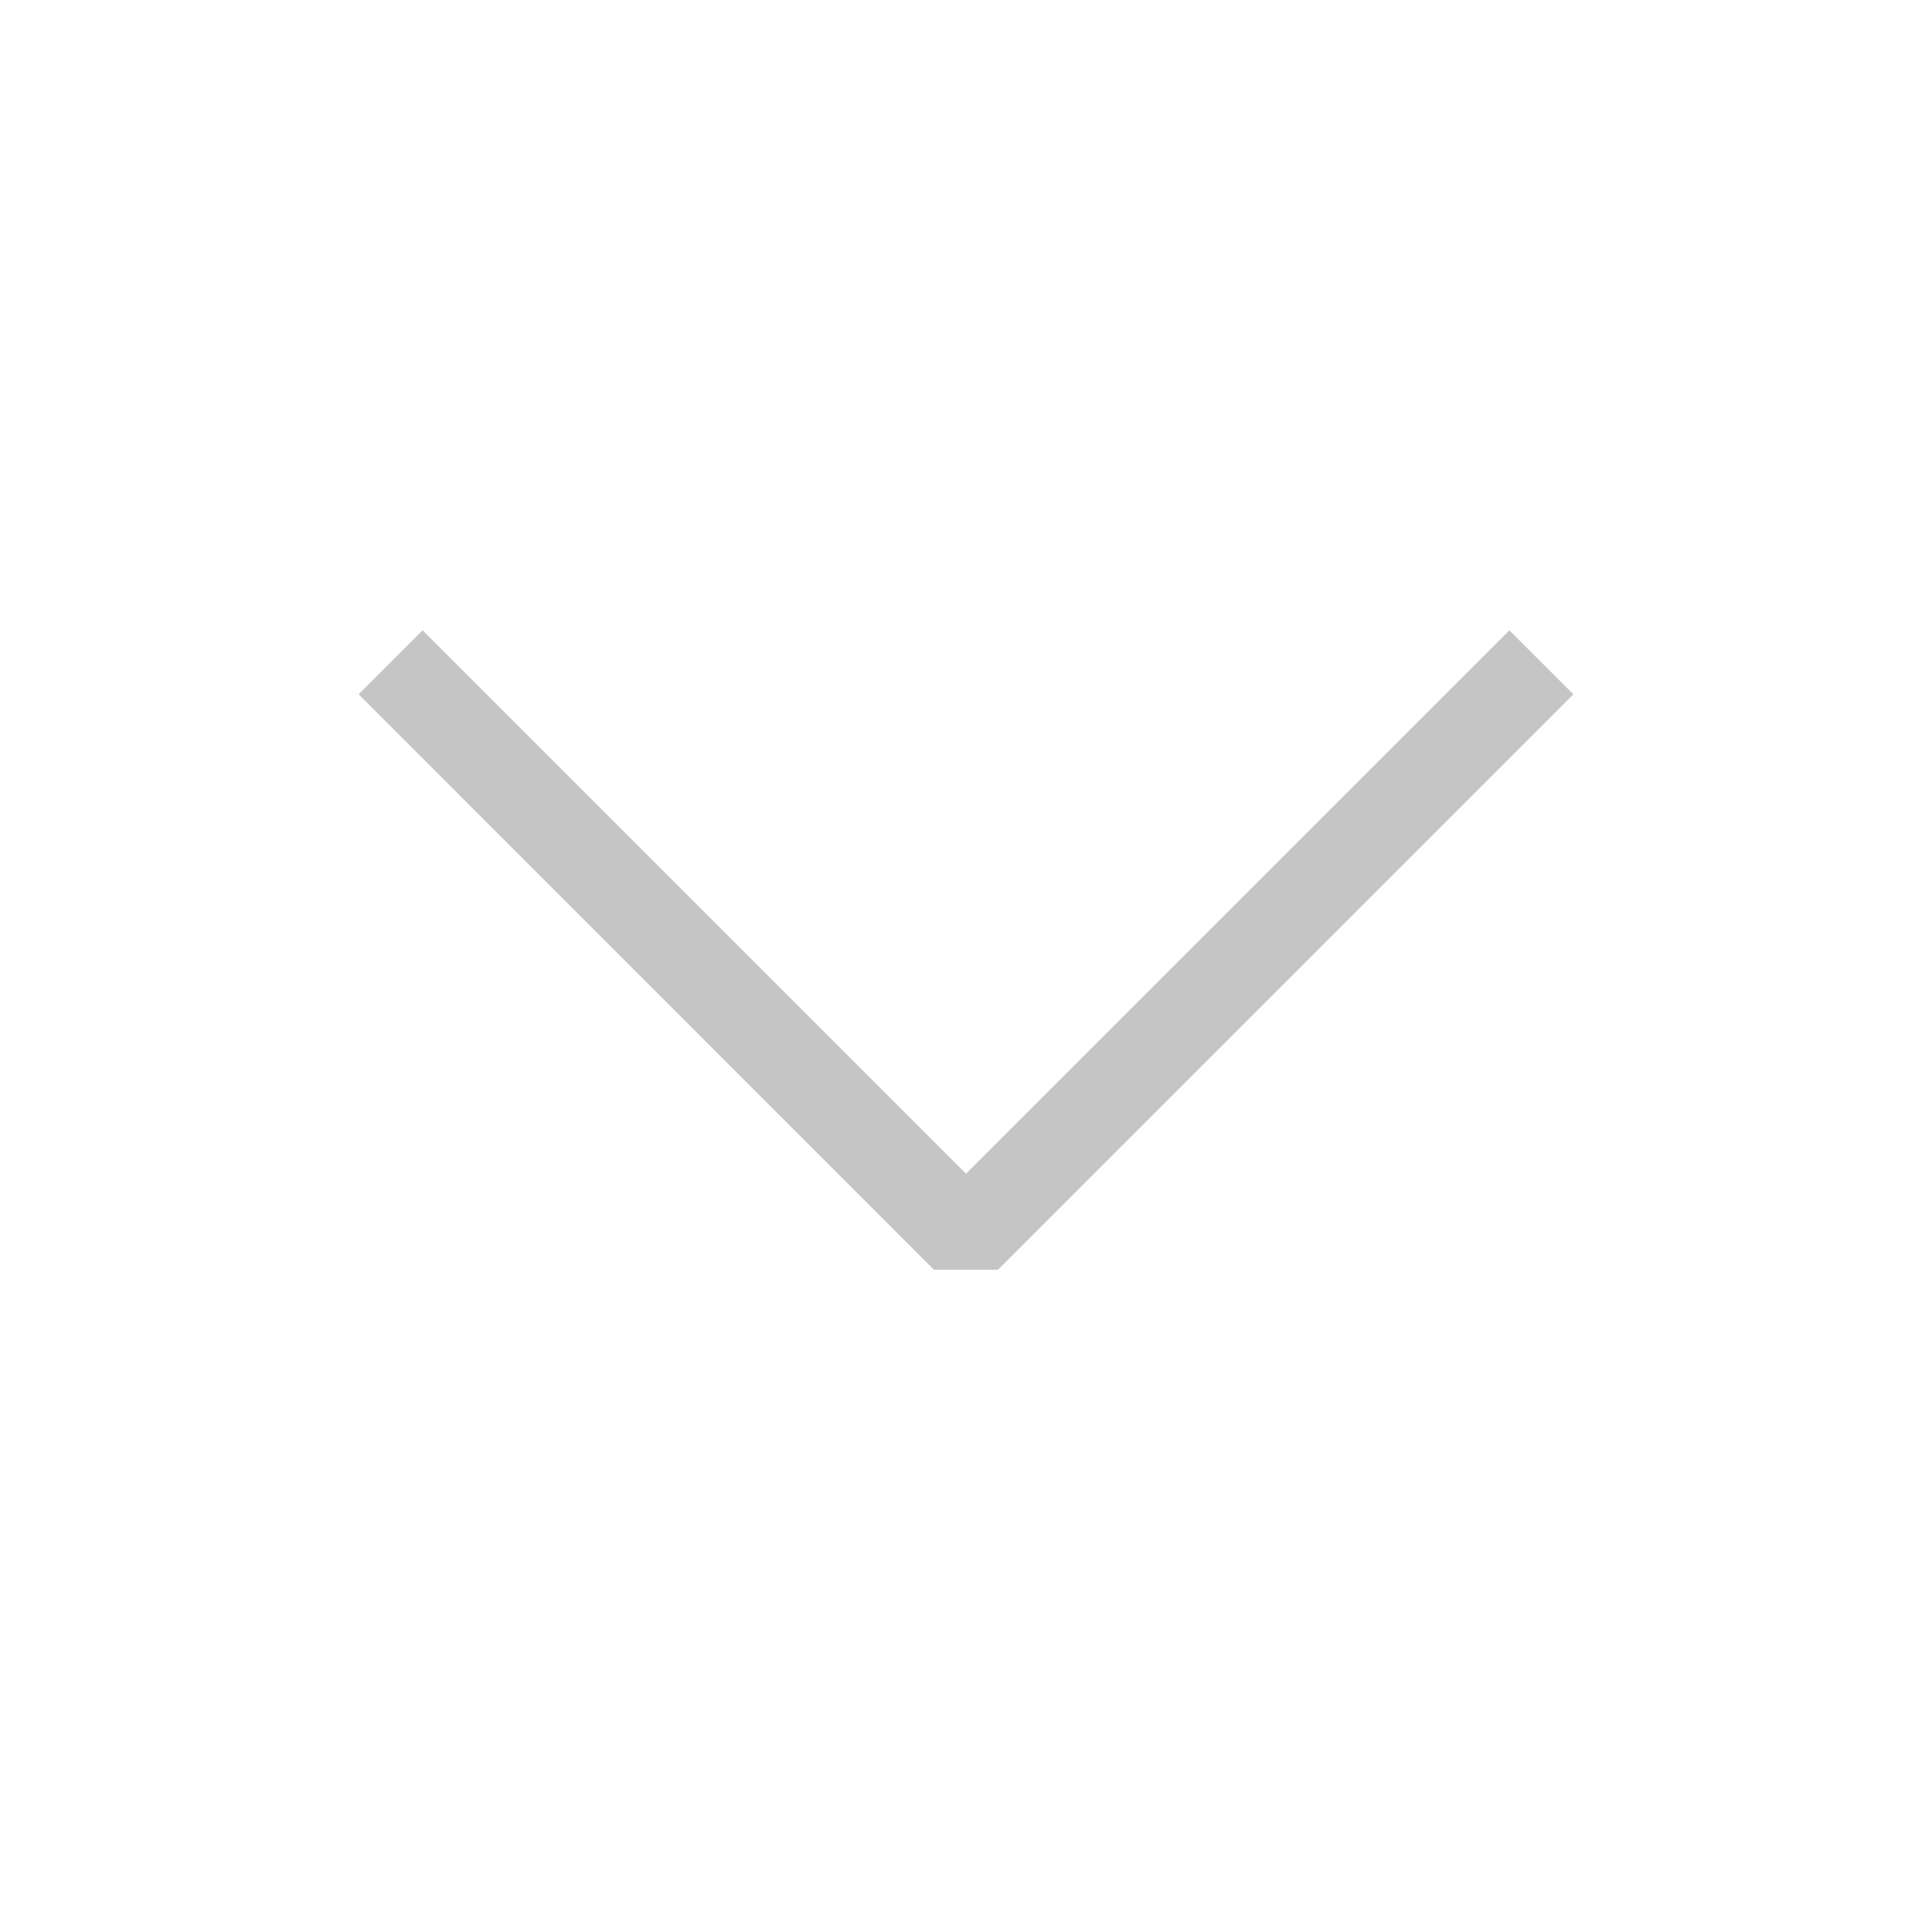
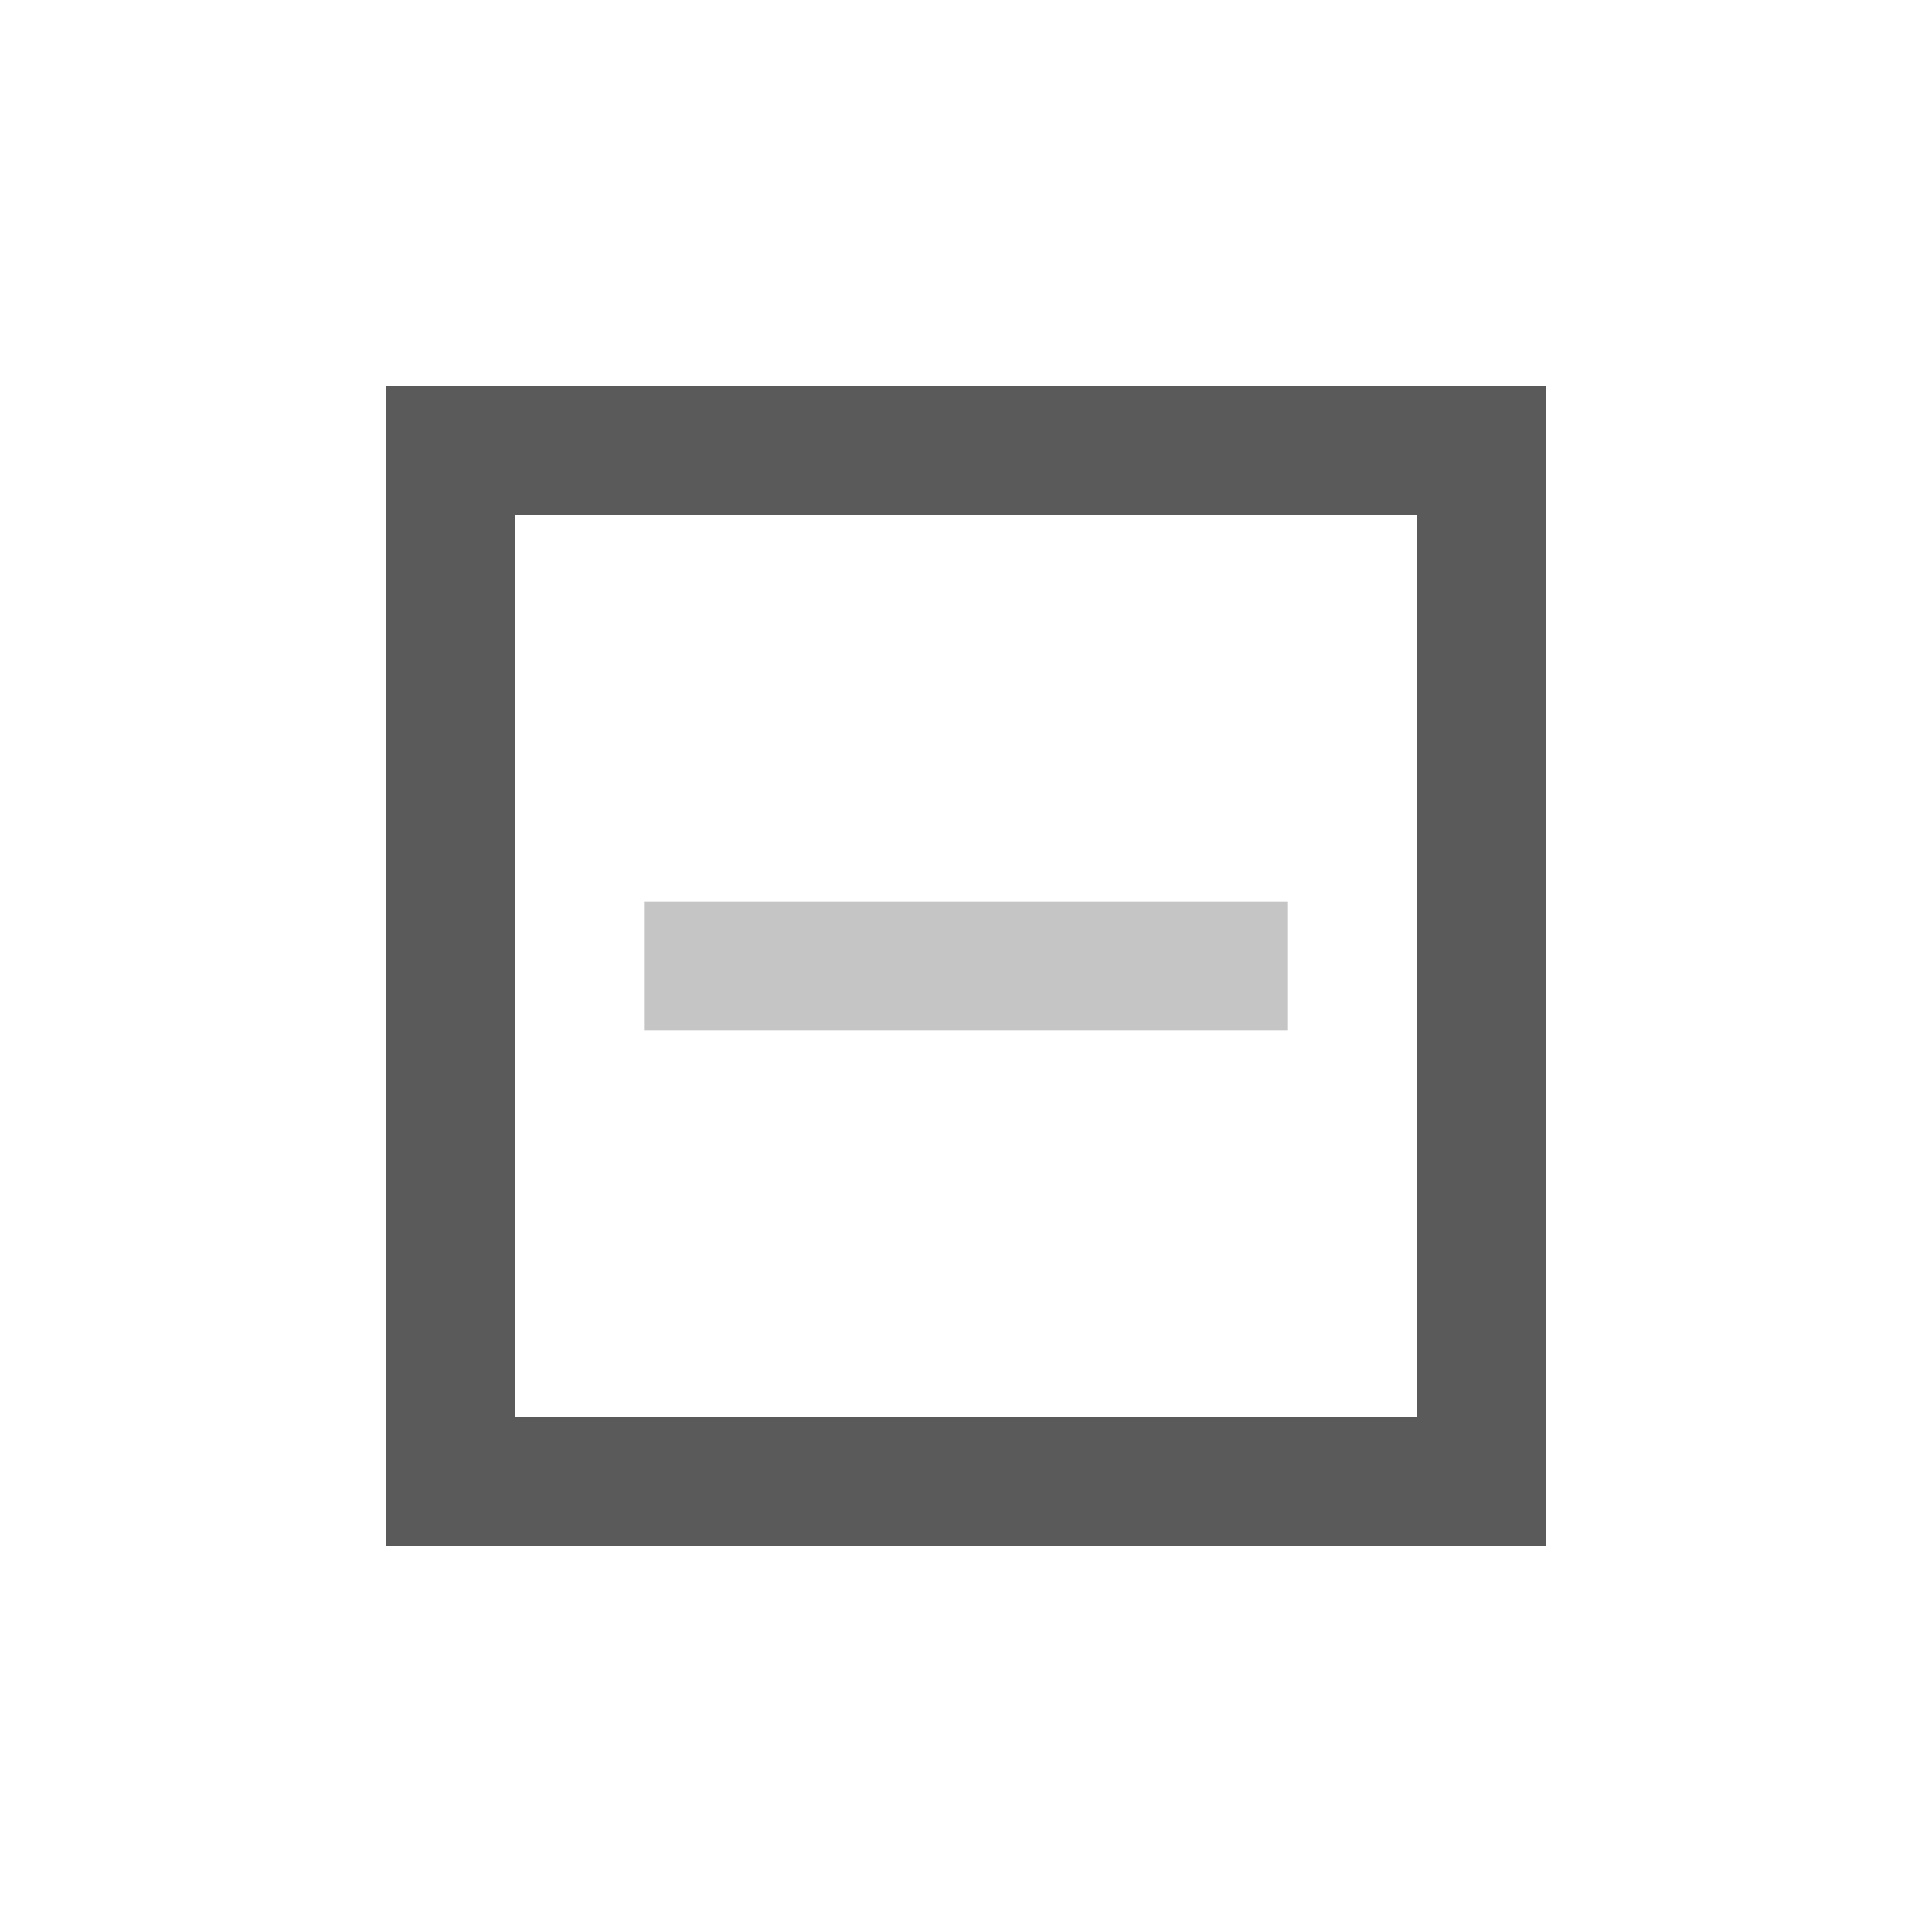
- <svg xmlns="http://www.w3.org/2000/svg" width="16" height="16" viewBox="0 0 16 16" fill="none">
-   <path d="M12.5 5.22L13.03 5.75L8.265 10.515H7.734L2.97 5.75L3.5 5.22L8 9.72L12.5 5.22Z" fill="#C5C5C5" />
+ <svg xmlns="http://www.w3.org/2000/svg" x="0px" y="0px" viewBox="0 0 15 15" style="enable-background:new 0 0 15 15;">
+   <path style="fill:#5A5A5A" d="M11,4v7H4V4H11 M12,3H3v9h9V3L12,3z" />
+   <line style="fill:none;stroke:#C5C5C5;stroke-miterlimit:10" x1="10" y1="7.5" x2="5" y2="7.5" />
</svg>
